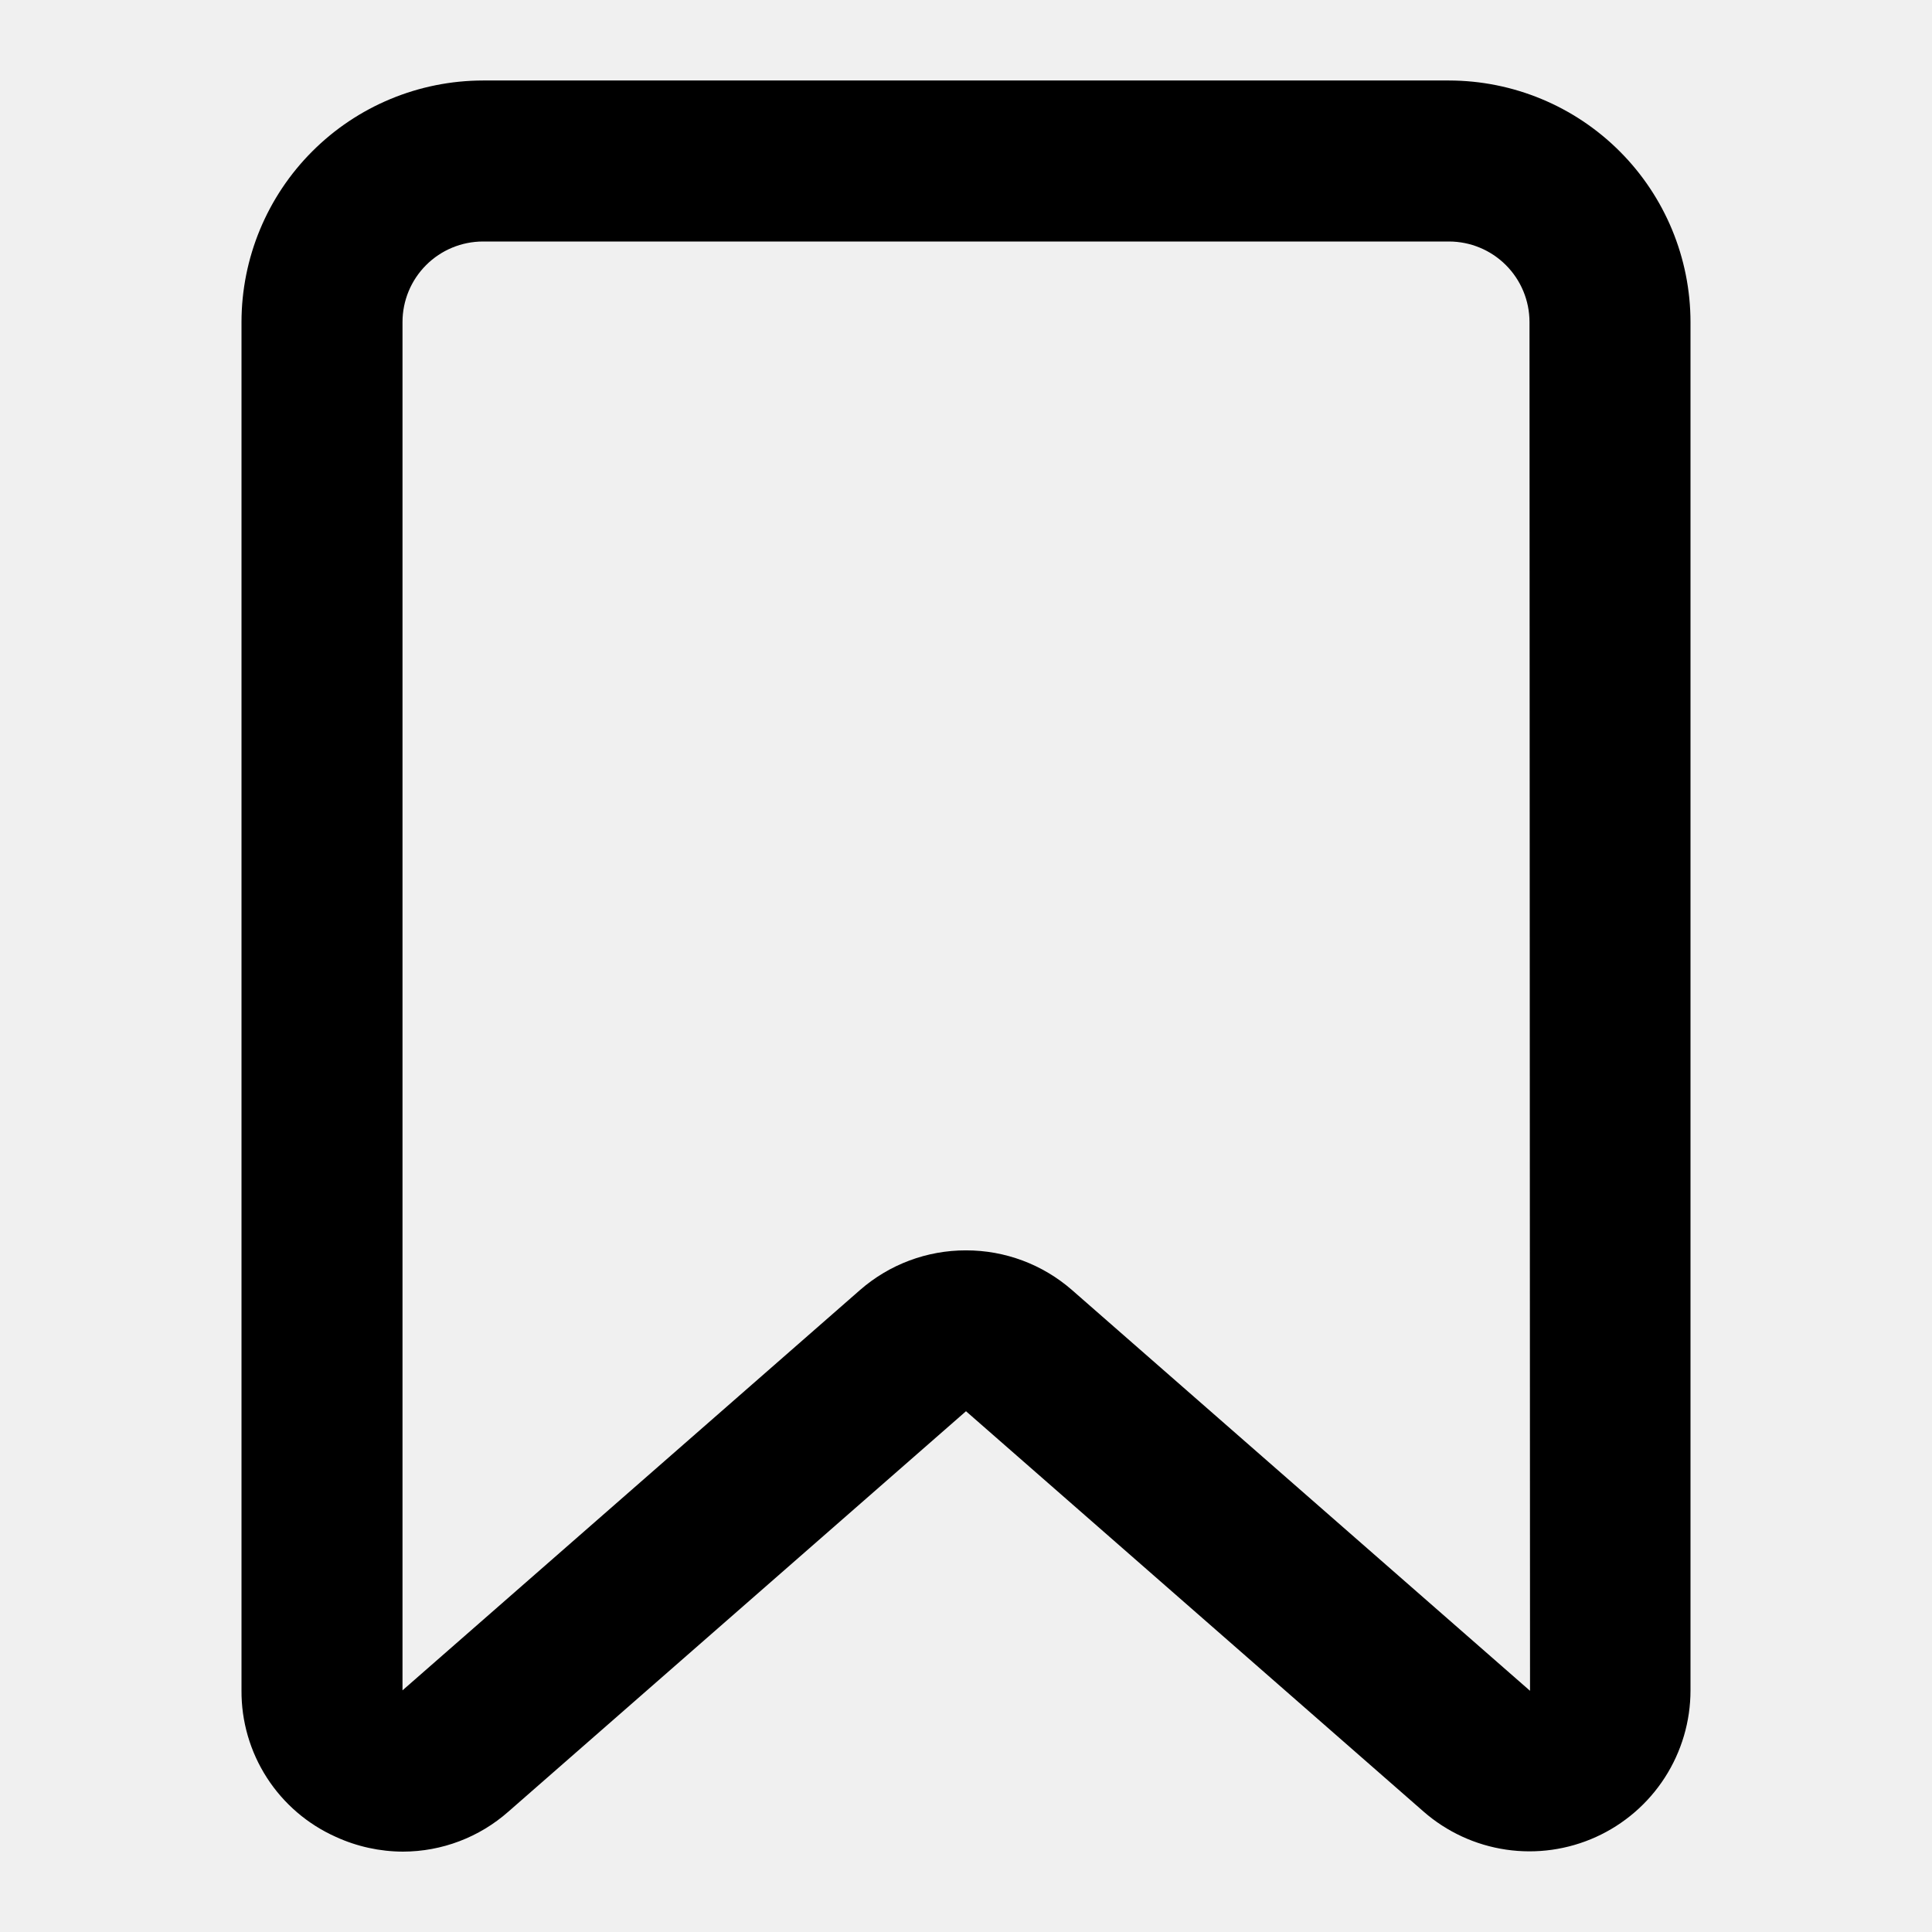
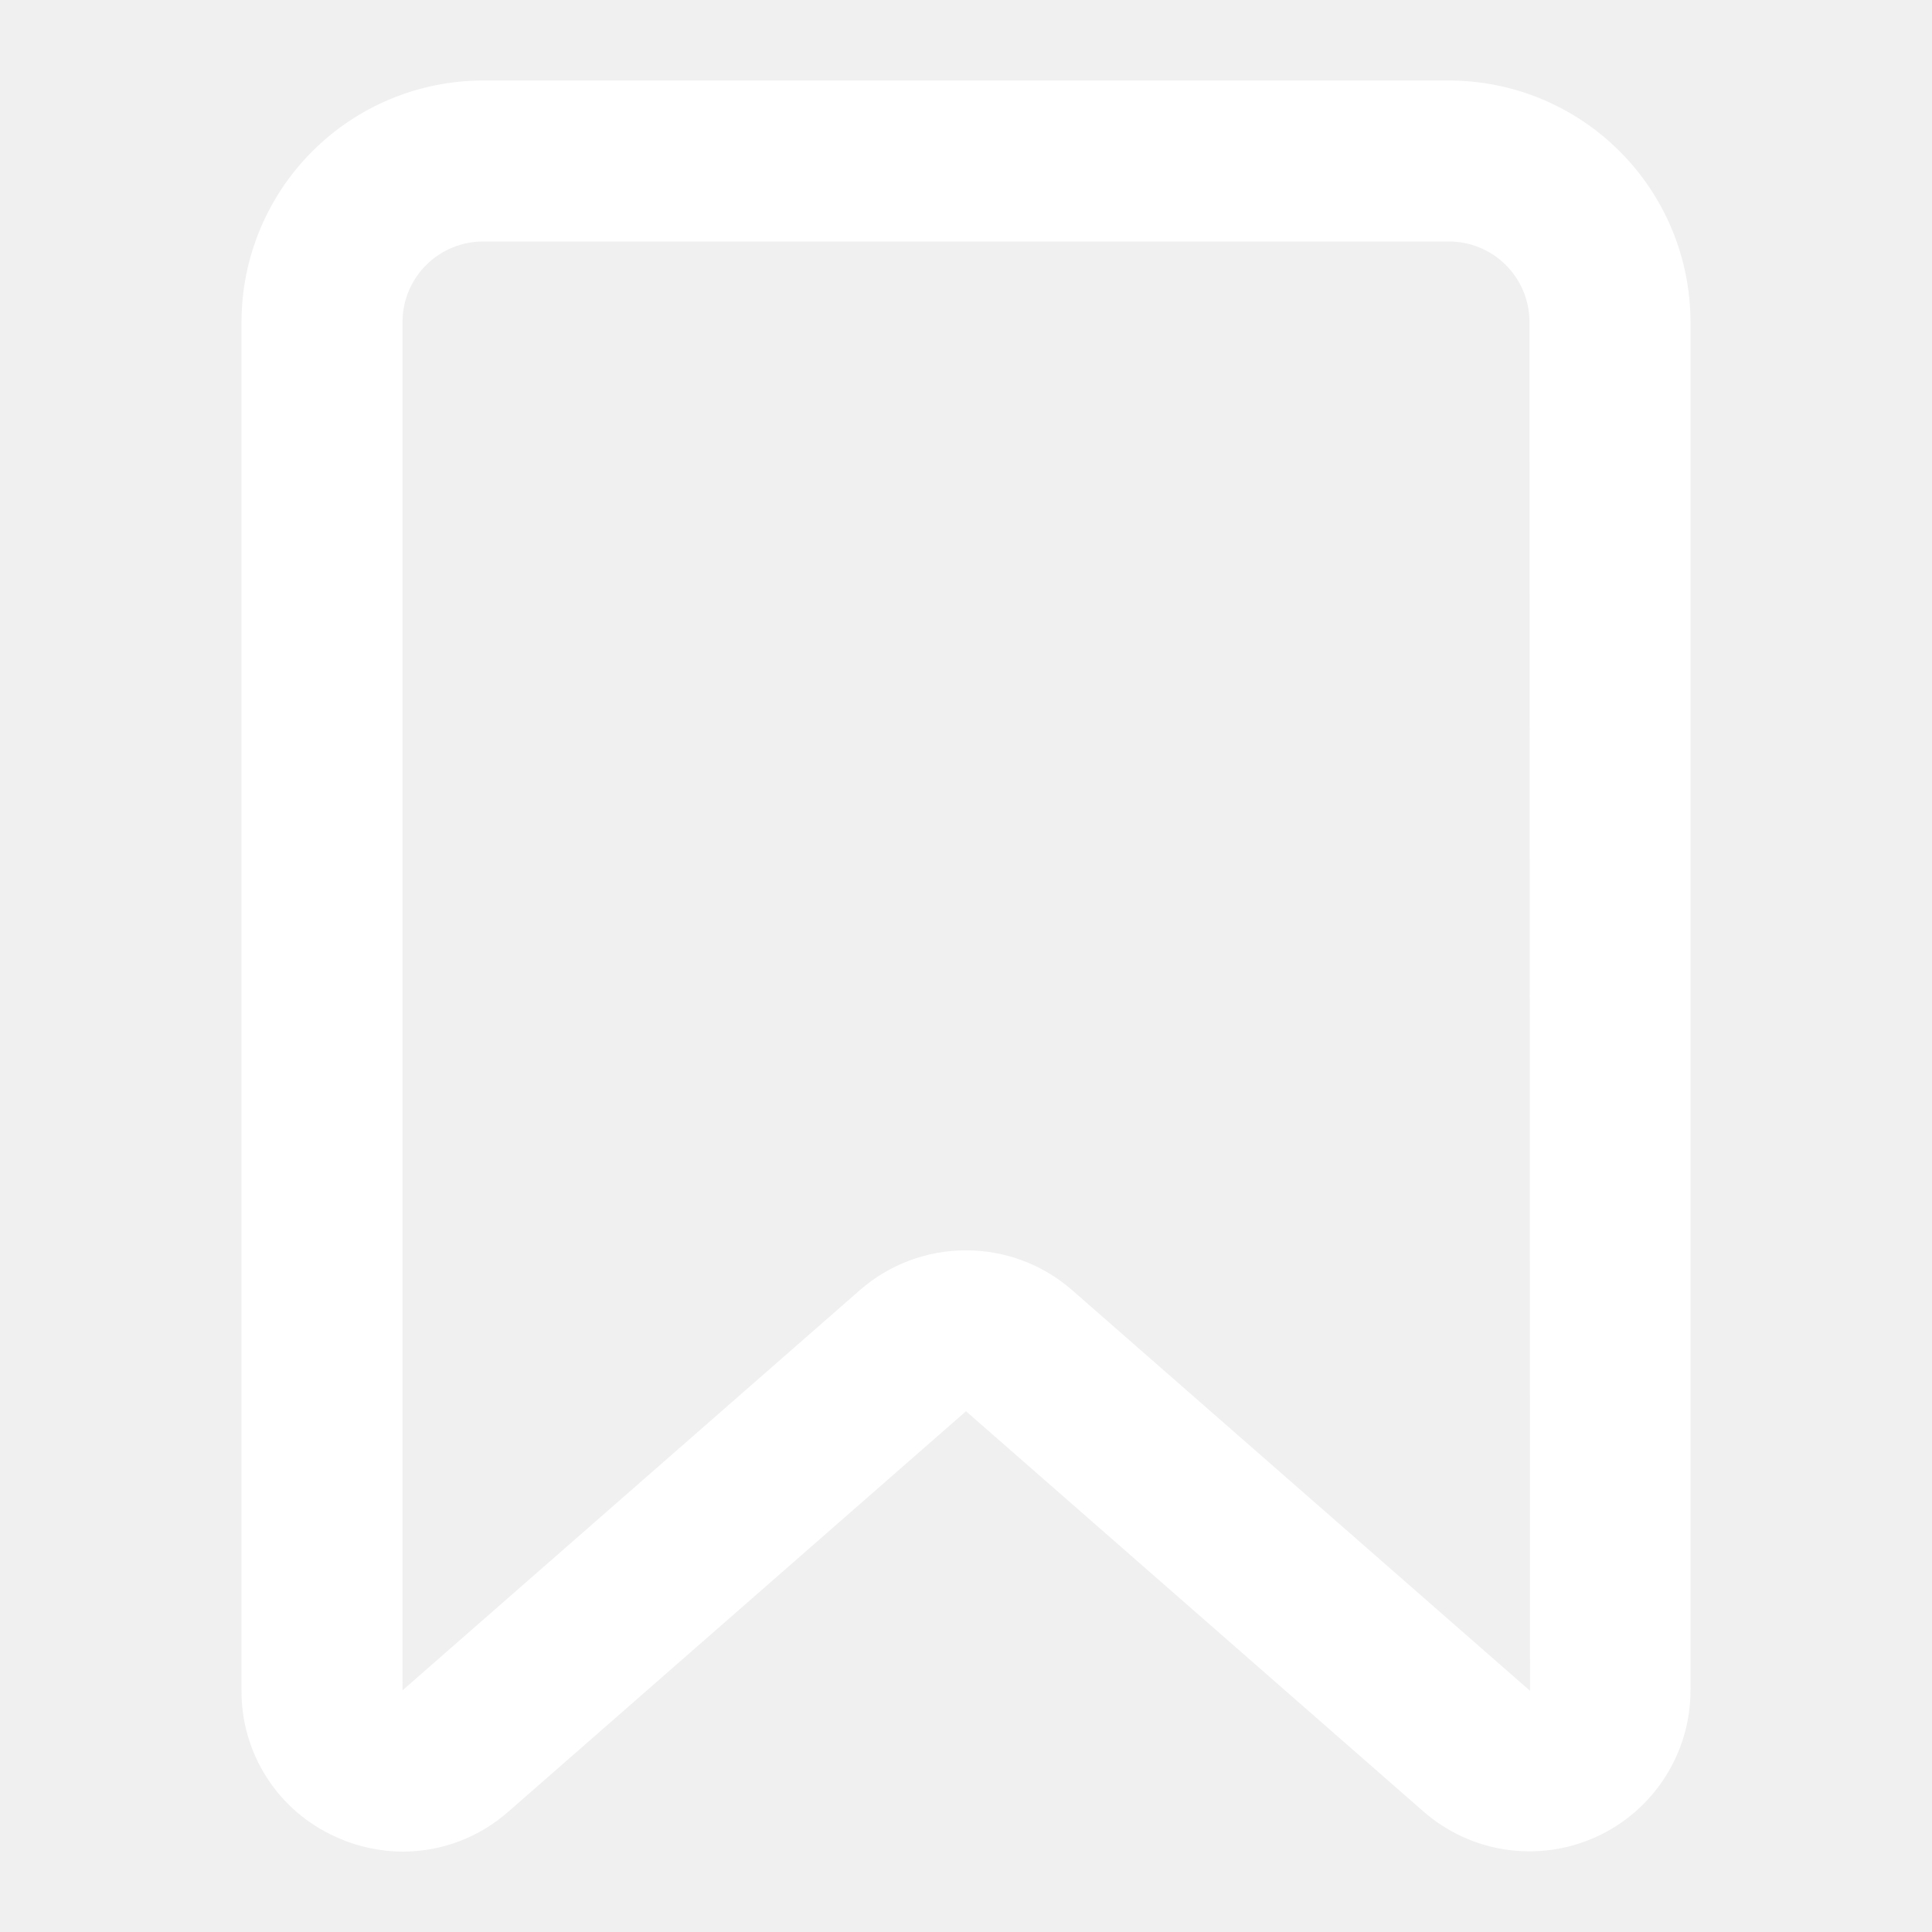
<svg xmlns="http://www.w3.org/2000/svg" width="512" height="512" viewBox="0 0 512 512" fill="none">
-   <path d="M106.813 490.7C100.678 490.687 94.617 489.36 89.037 486.809C81.538 483.47 75.175 478.016 70.728 471.115C66.281 464.215 63.943 456.167 64 447.958V85.333C64.019 68.365 70.767 52.097 82.766 40.099C94.764 28.1 111.032 21.352 128 21.333H384C400.968 21.352 417.236 28.1 429.234 40.099C441.233 52.097 447.982 68.365 448 85.333V447.958C448 456.155 445.639 464.178 441.2 471.068C436.76 477.958 430.43 483.424 422.966 486.811C415.502 490.199 407.221 491.365 399.112 490.17C391.003 488.975 383.409 485.47 377.24 480.073L256 373.99L134.76 480.073C127.049 486.899 117.112 490.678 106.813 490.7V490.7ZM256 331.359C266.333 331.341 276.32 335.081 284.1 341.88L405.333 447.958L405.474 448.067L405.333 85.333C405.328 79.677 403.078 74.254 399.079 70.254C395.079 66.255 389.656 64.006 384 64H128C122.344 64.006 116.921 66.255 112.921 70.254C108.922 74.254 106.673 79.677 106.667 85.333V447.958L227.907 341.875C235.684 335.076 245.67 331.338 256 331.359V331.359Z" fill="#000000" id="id_101" />
+   <path d="M106.813 490.7C100.678 490.687 94.617 489.36 89.037 486.809C81.538 483.47 75.175 478.016 70.728 471.115C66.281 464.215 63.943 456.167 64 447.958V85.333C64.019 68.365 70.767 52.097 82.766 40.099C94.764 28.1 111.032 21.352 128 21.333H384C400.968 21.352 417.236 28.1 429.234 40.099C441.233 52.097 447.982 68.365 448 85.333V447.958C448 456.155 445.639 464.178 441.2 471.068C436.76 477.958 430.43 483.424 422.966 486.811C415.502 490.199 407.221 491.365 399.112 490.17C391.003 488.975 383.409 485.47 377.24 480.073L256 373.99L134.76 480.073C127.049 486.899 117.112 490.678 106.813 490.7V490.7ZM256 331.359C266.333 331.341 276.32 335.081 284.1 341.88L405.333 447.958L405.474 448.067L405.333 85.333C405.328 79.677 403.078 74.254 399.079 70.254C395.079 66.255 389.656 64.006 384 64H128C122.344 64.006 116.921 66.255 112.921 70.254C108.922 74.254 106.673 79.677 106.667 85.333V447.958L227.907 341.875C235.684 335.076 245.67 331.338 256 331.359V331.359Z" fill="#ffffff" id="id_101" />
</svg>
